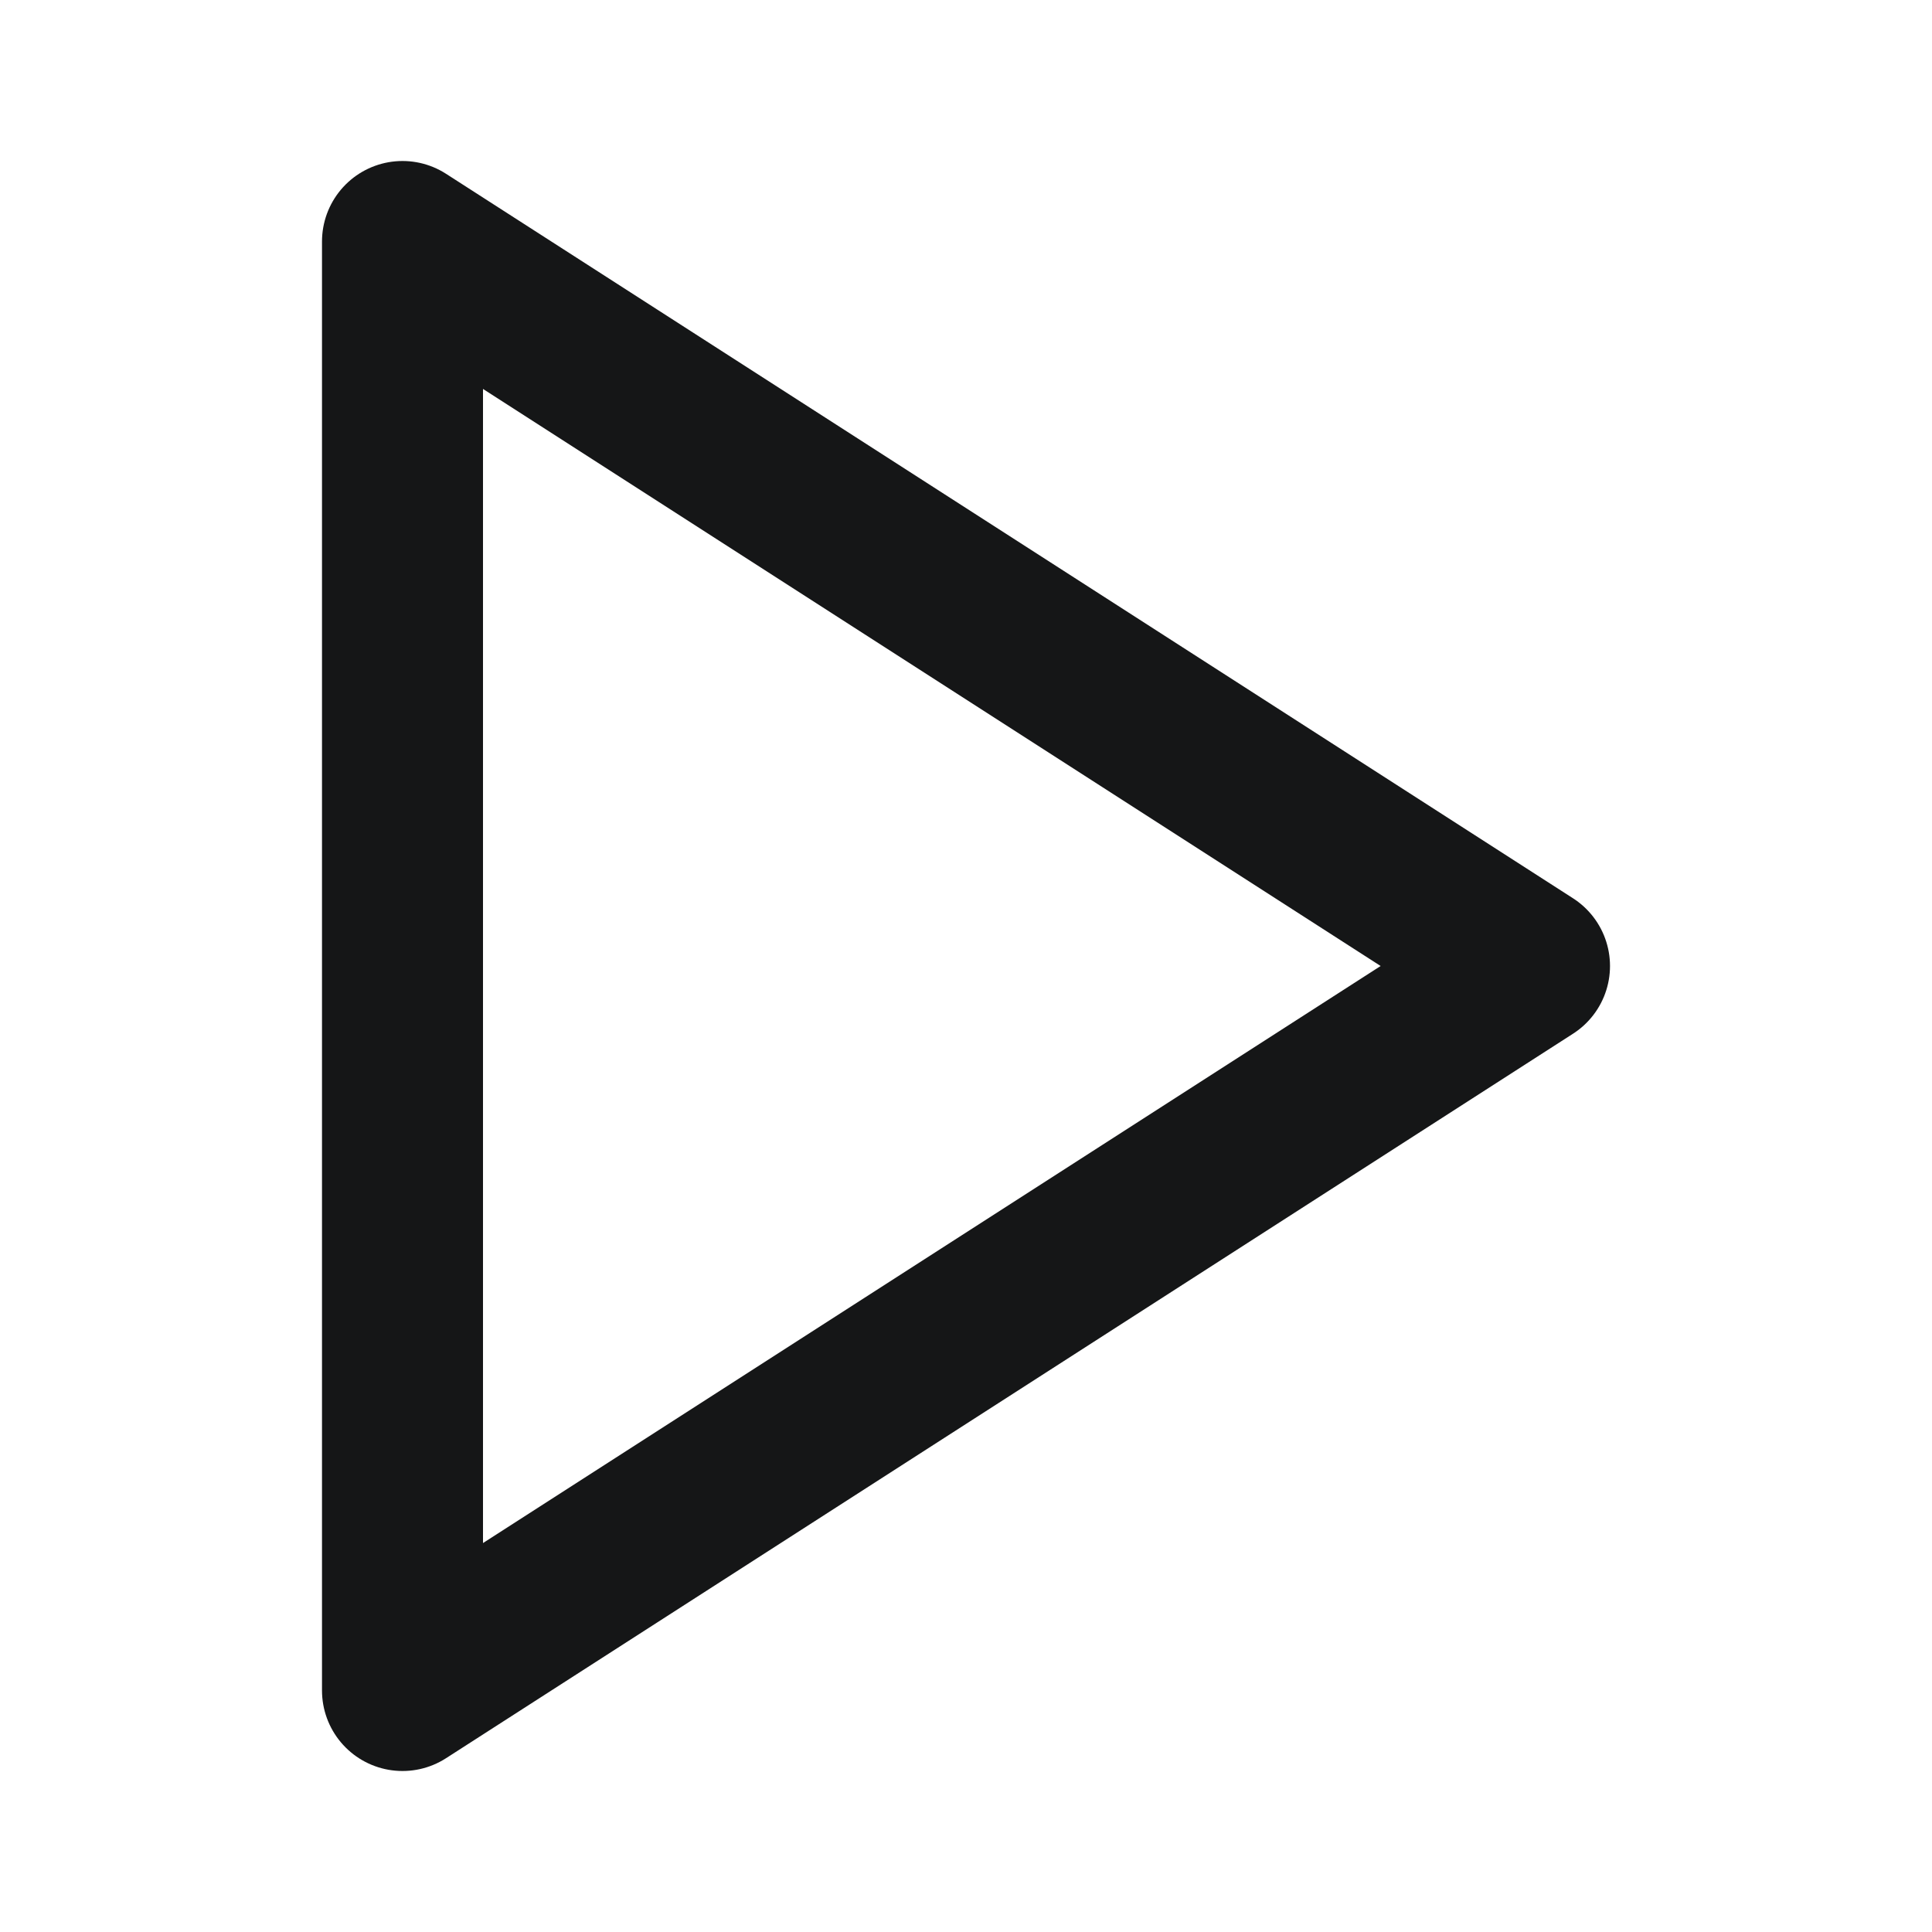
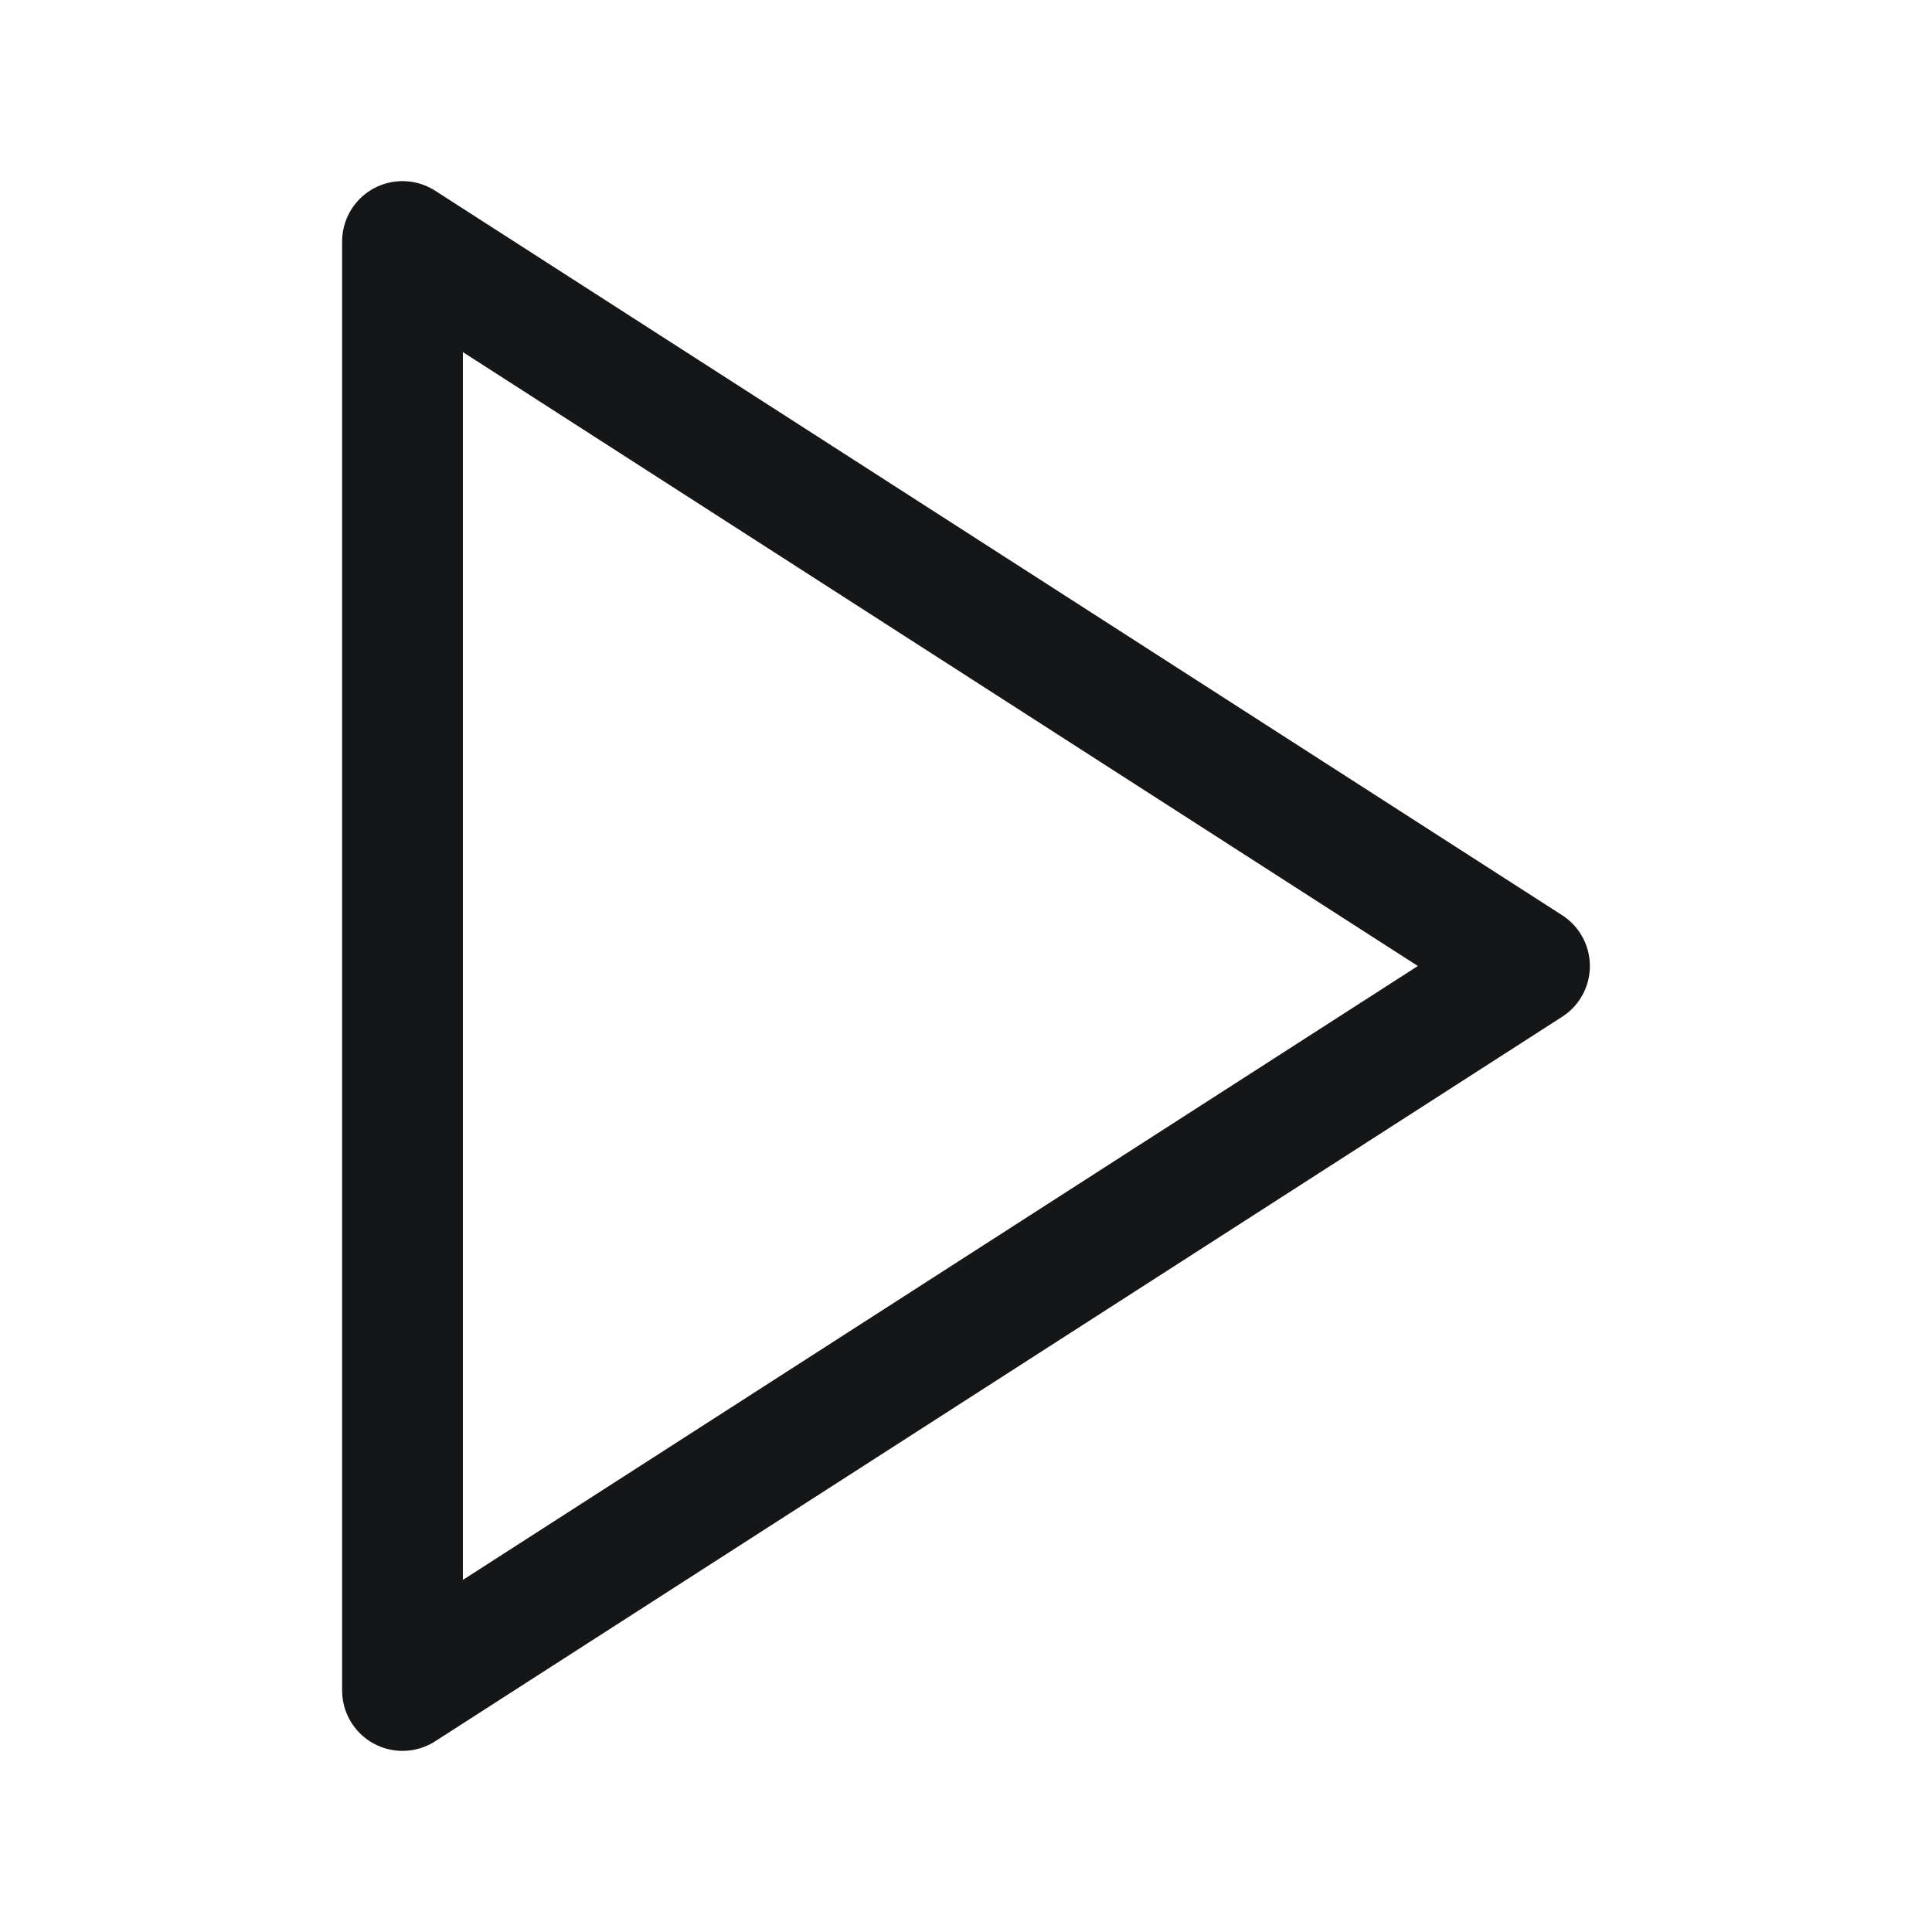
<svg xmlns="http://www.w3.org/2000/svg" width="24" height="24" viewBox="0 0 24 24" fill="none">
-   <path d="M5 3L19 12L5 21V3Z" stroke="#151617" stroke-width="2" stroke-linecap="round" stroke-linejoin="round" />
+   <path d="M5 3L19 12L5 21V3Z" stroke="#151617" stroke-width="1.5" stroke-linecap="round" stroke-linejoin="round" />
</svg>
